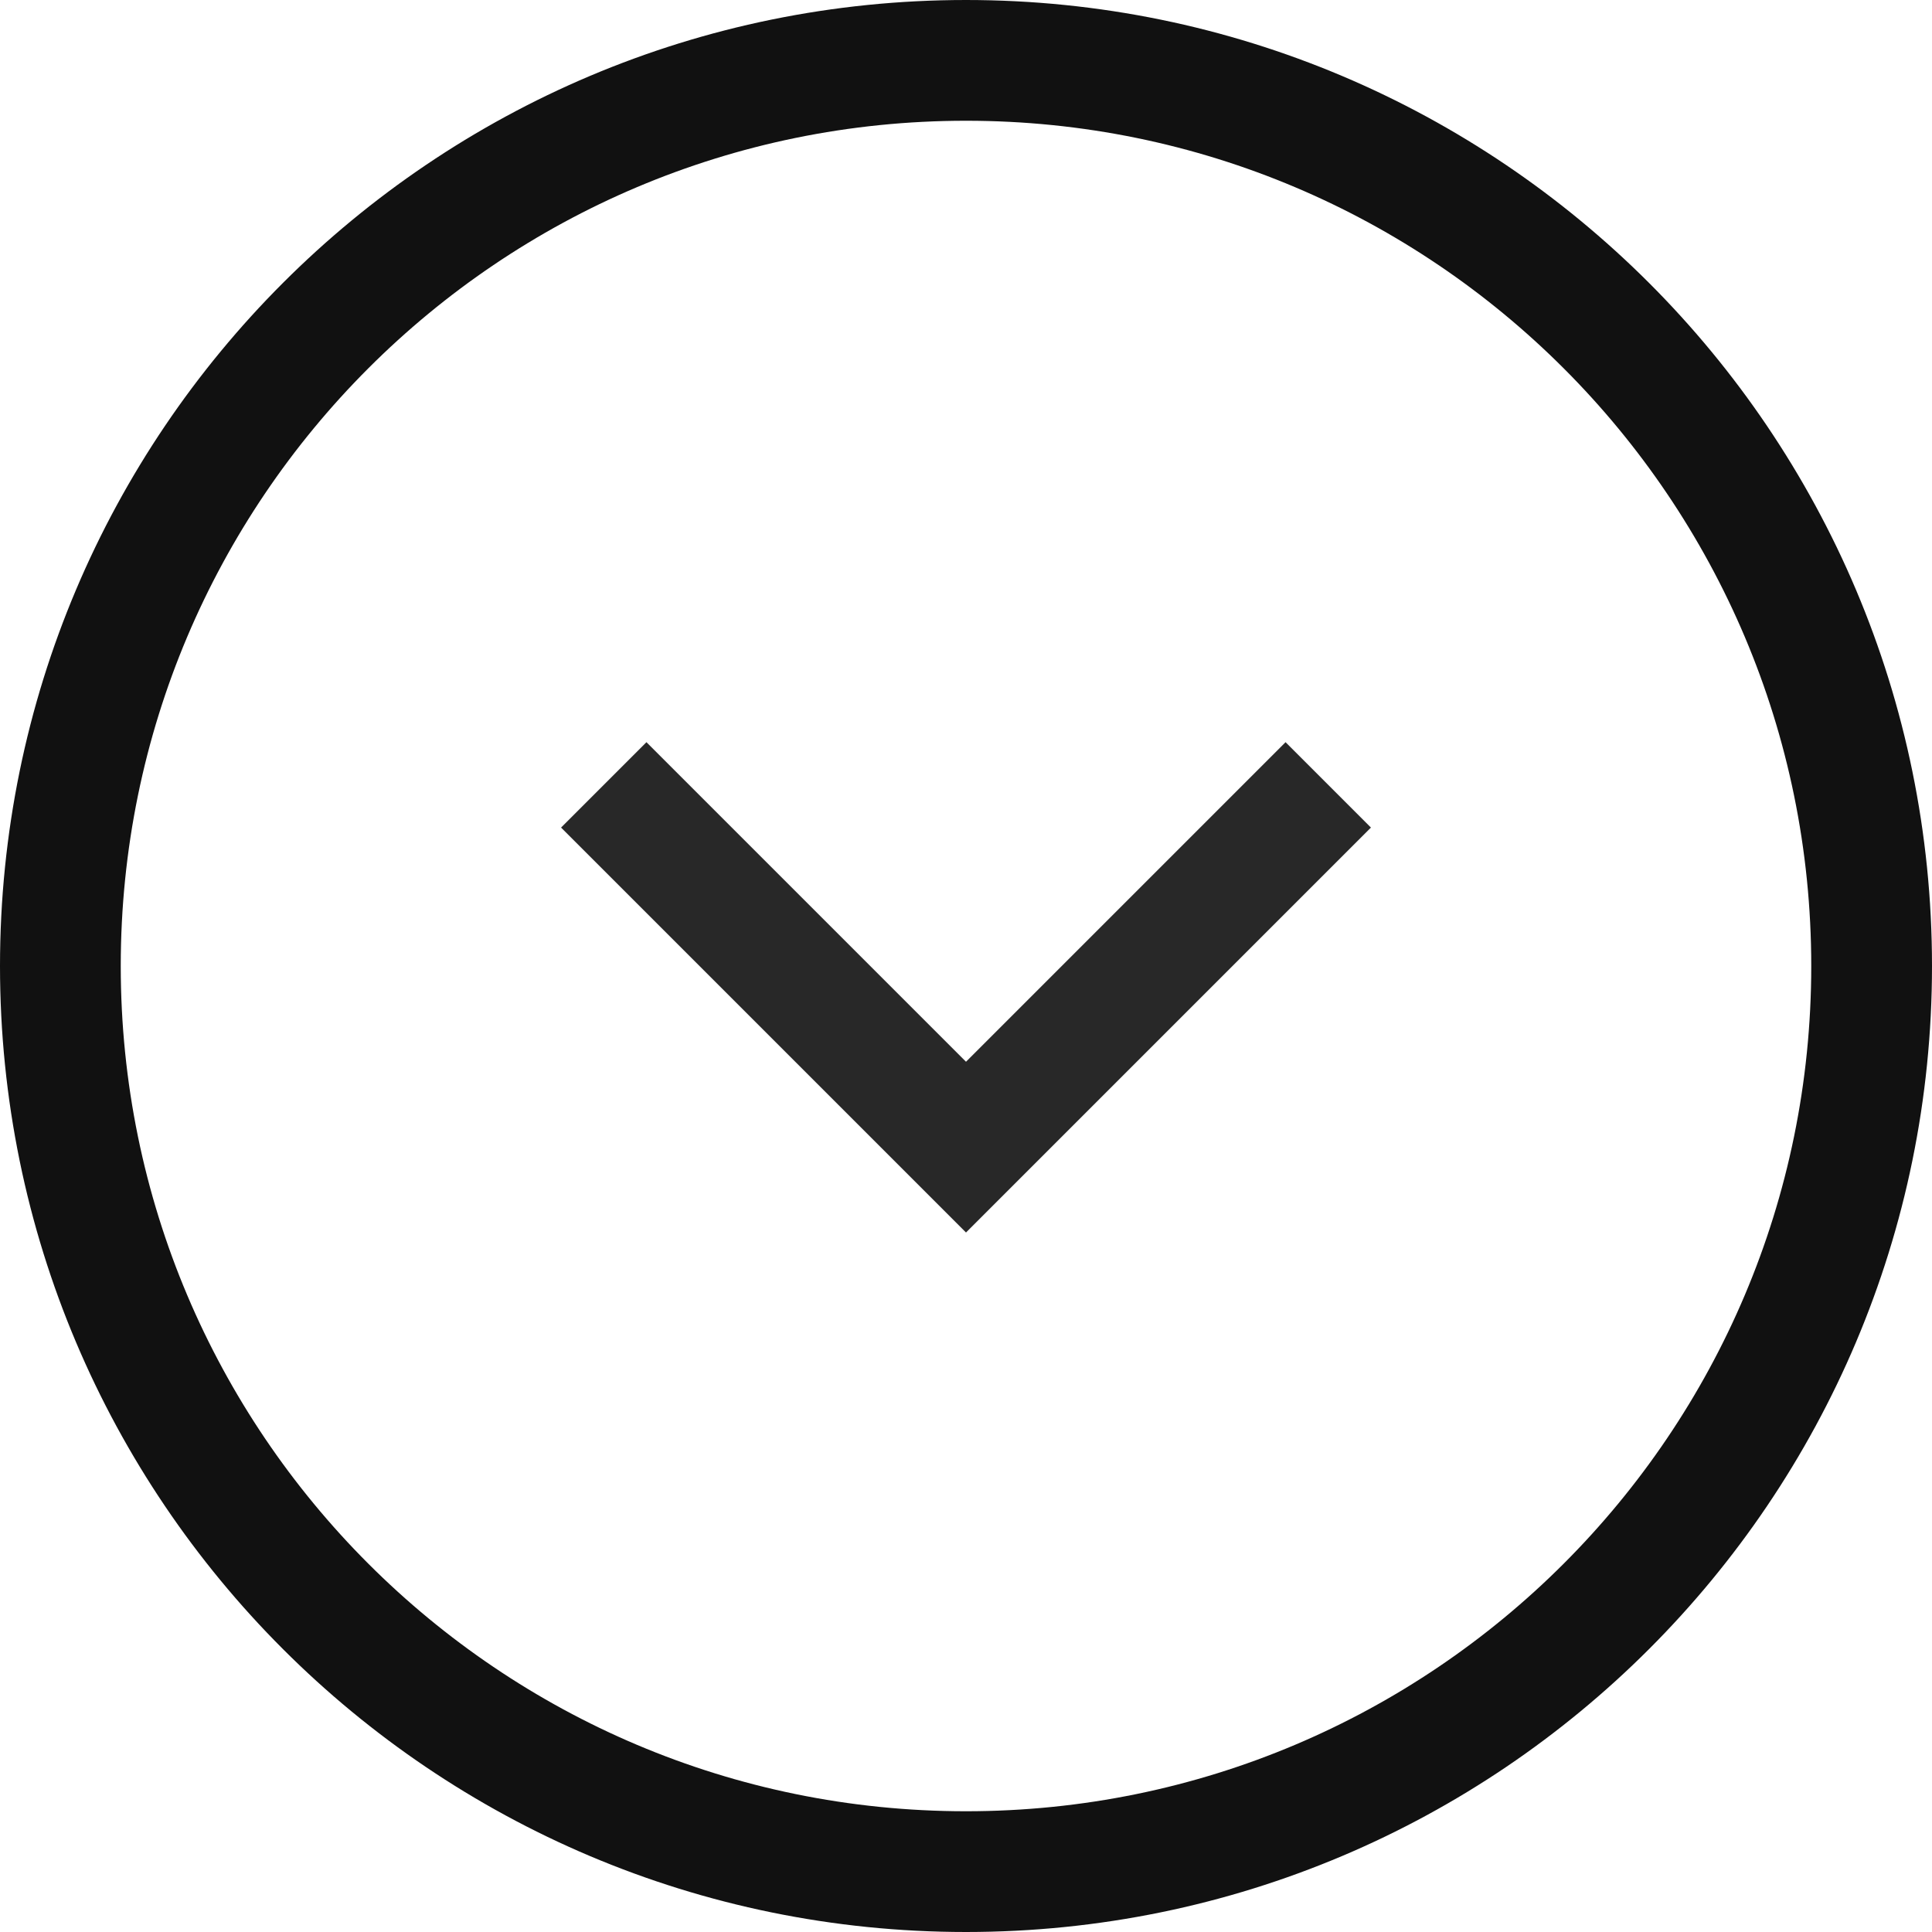
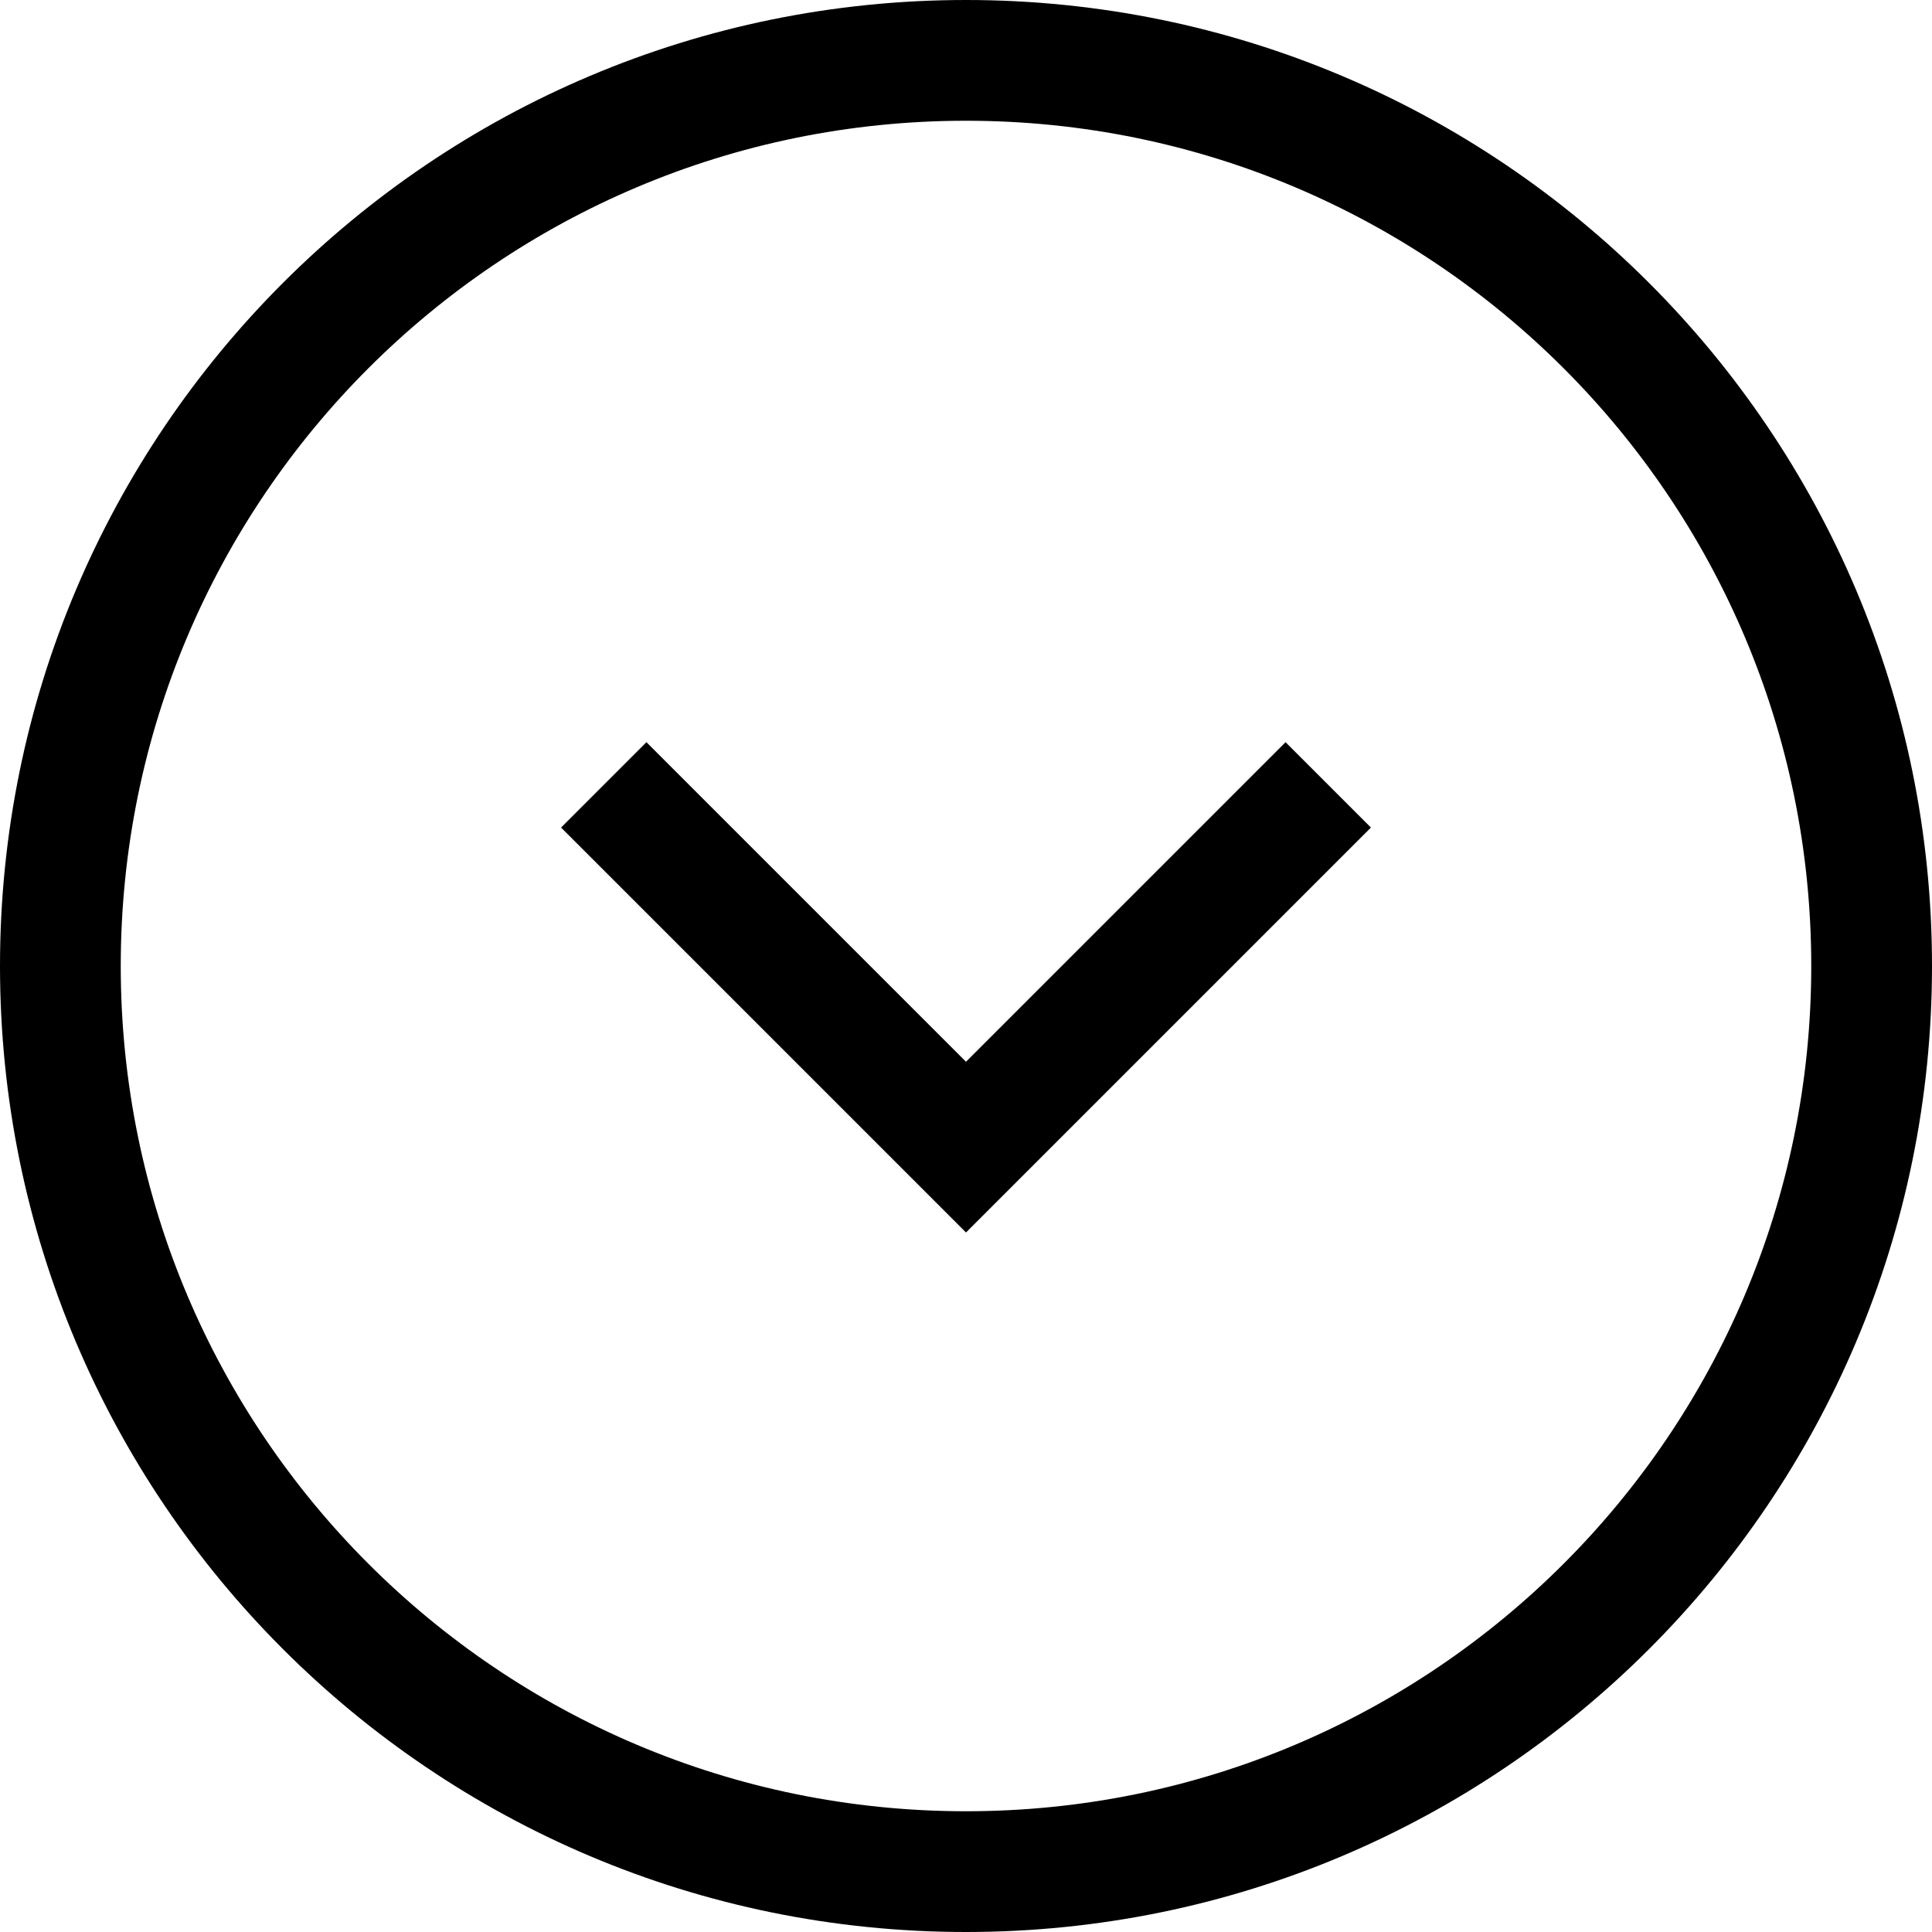
- <svg xmlns="http://www.w3.org/2000/svg" width="32" height="32" viewBox="0 0 32 32" fill="none">
-   <path d="M22 13L16 19L10 13" stroke="#282828" stroke-width="2" />
-   <rect x="31" y="31" width="30" height="30" rx="15" transform="rotate(-180 31 31)" stroke="#111111" stroke-width="2" />
+ <svg xmlns="http://www.w3.org/2000/svg" width="32" height="32" viewBox="0 0 32 32">
+   <path fill-rule="evenodd" clip-rule="evenodd" d="M22.707 13.707L21.293 12.293L16 17.586L10.707 12.293L9.293 13.707L16 20.414L22.707 13.707Z" />
+   <path fill-rule="evenodd" clip-rule="evenodd" d="M30 16C30 8.268 23.732 2 16 2C8.268 2 2 8.268 2 16C2 23.732 8.268 30 16 30C23.732 30 30 23.732 30 16ZM16 32C24.837 32 32 24.837 32 16C32 7.163 24.837 0 16 0C7.163 0 0 7.163 0 16C0 24.837 7.163 32 16 32Z" />
</svg>
